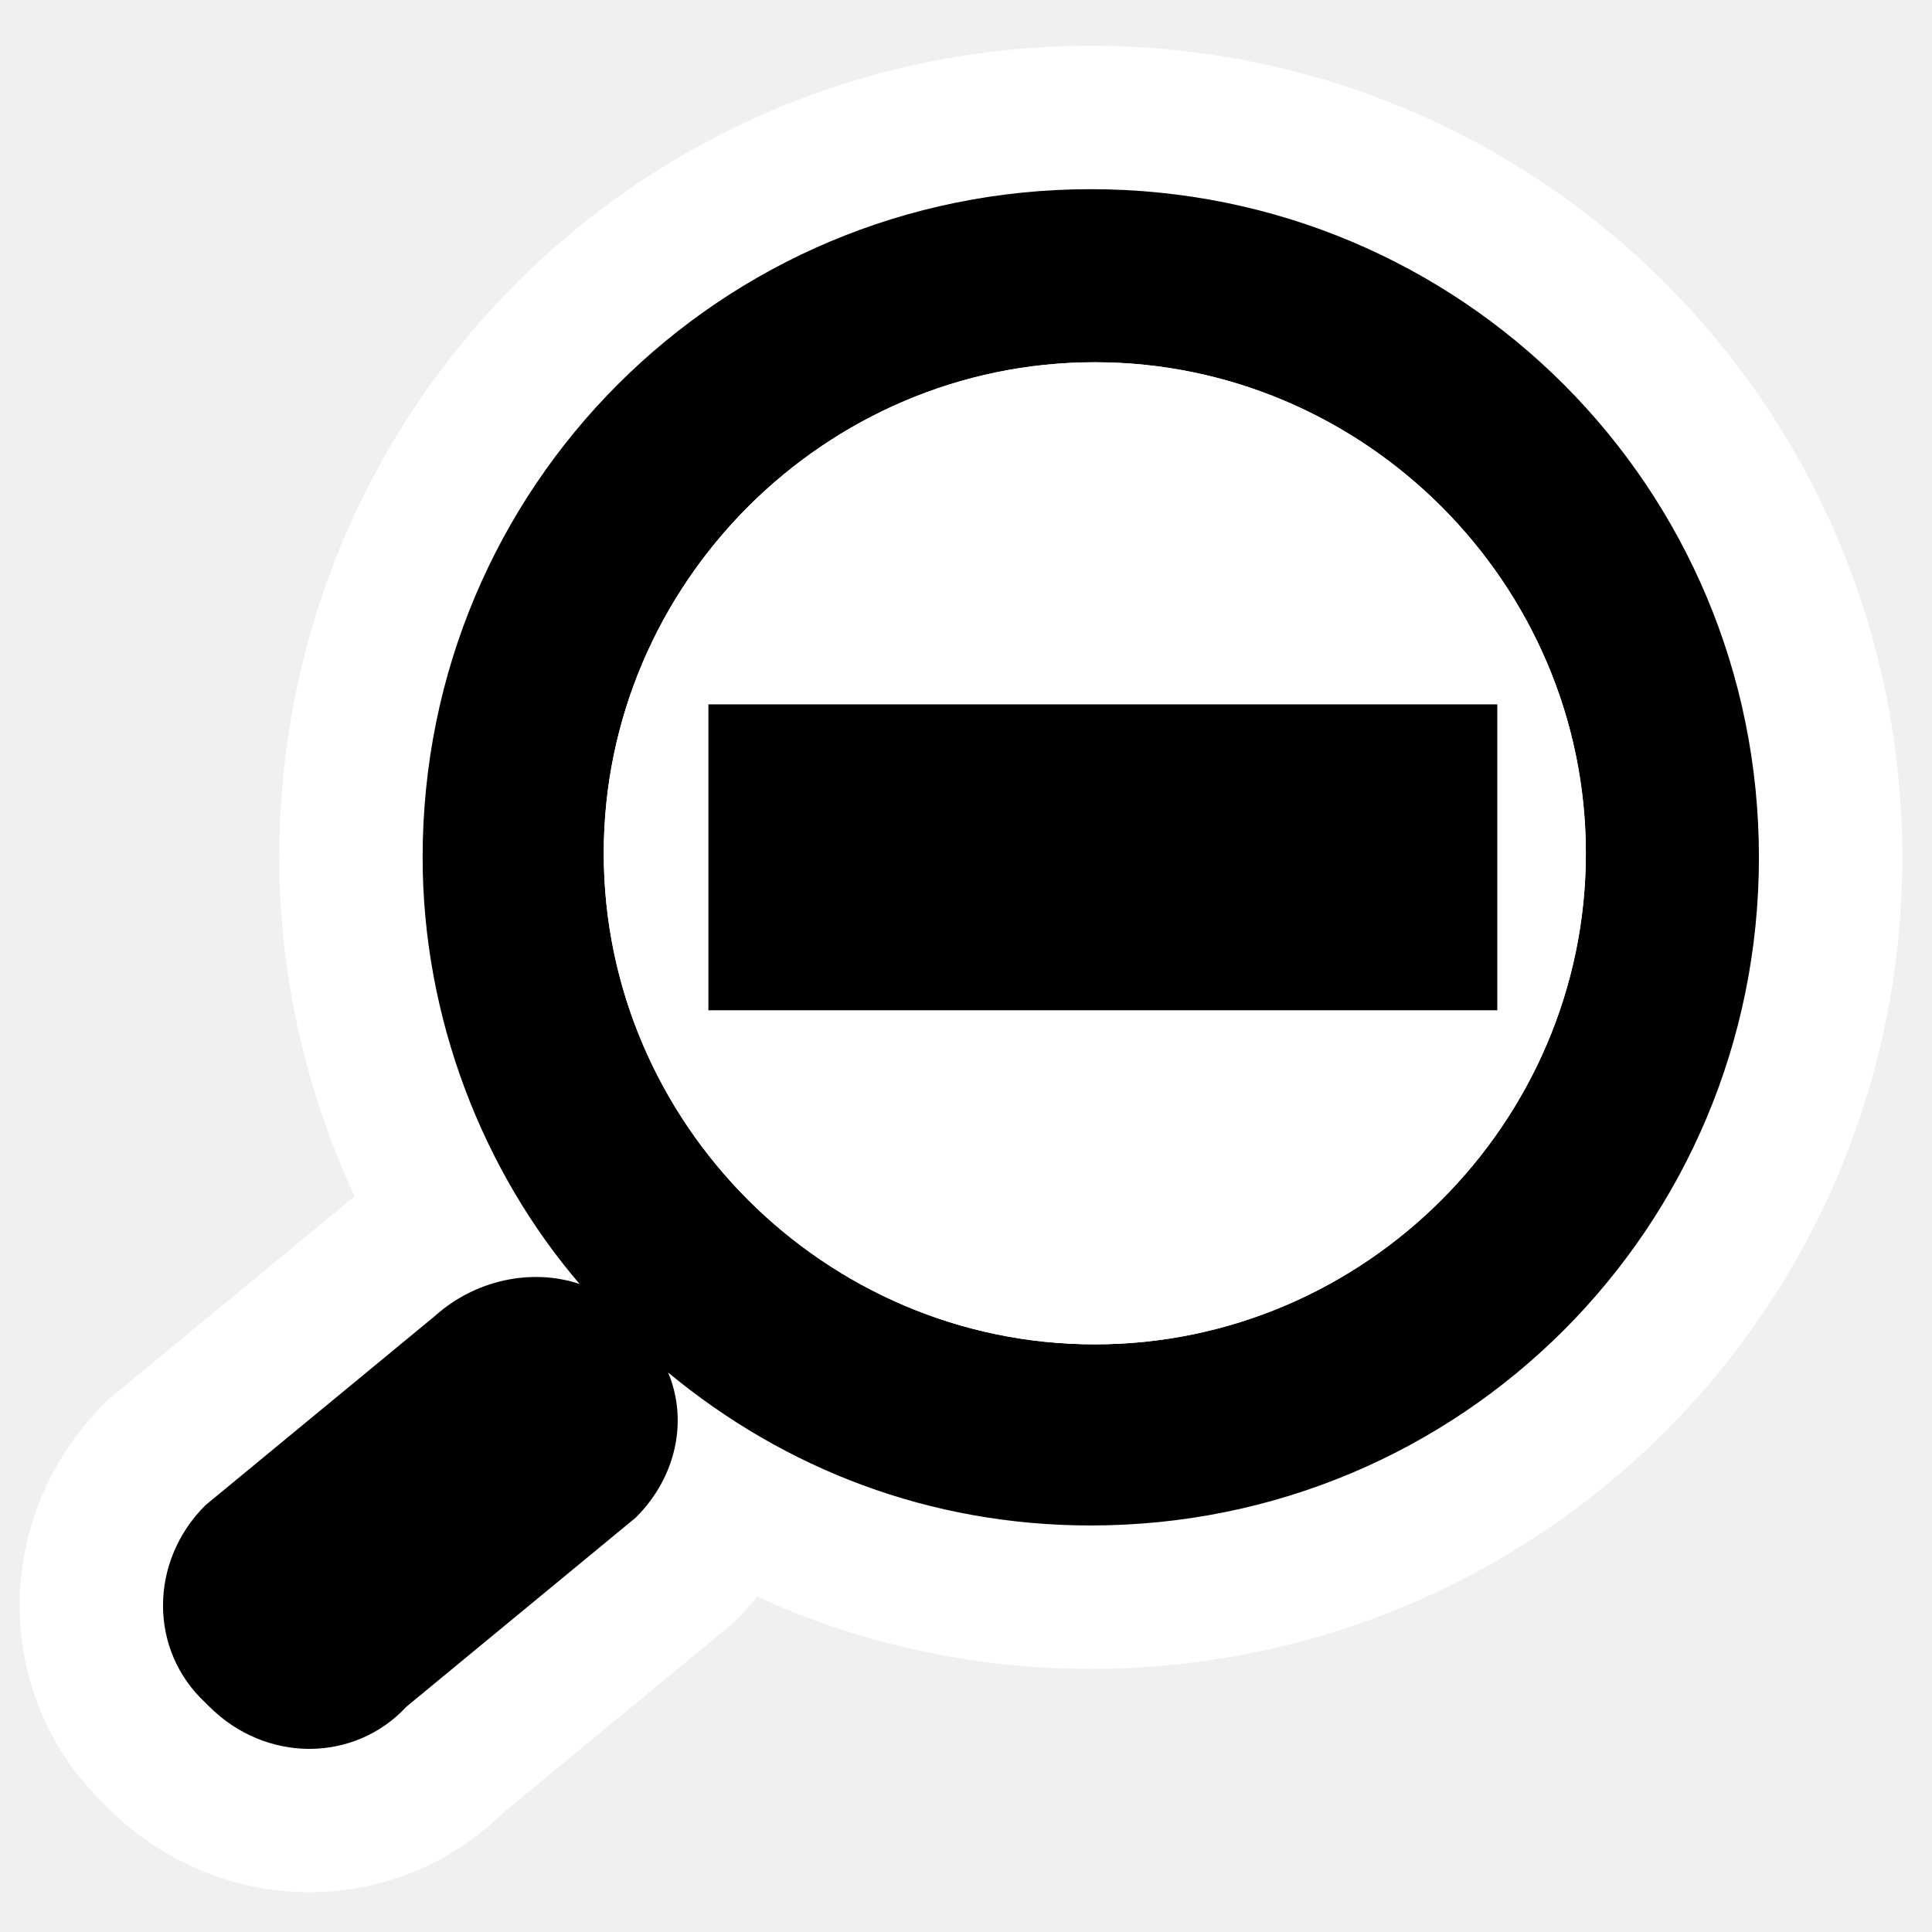
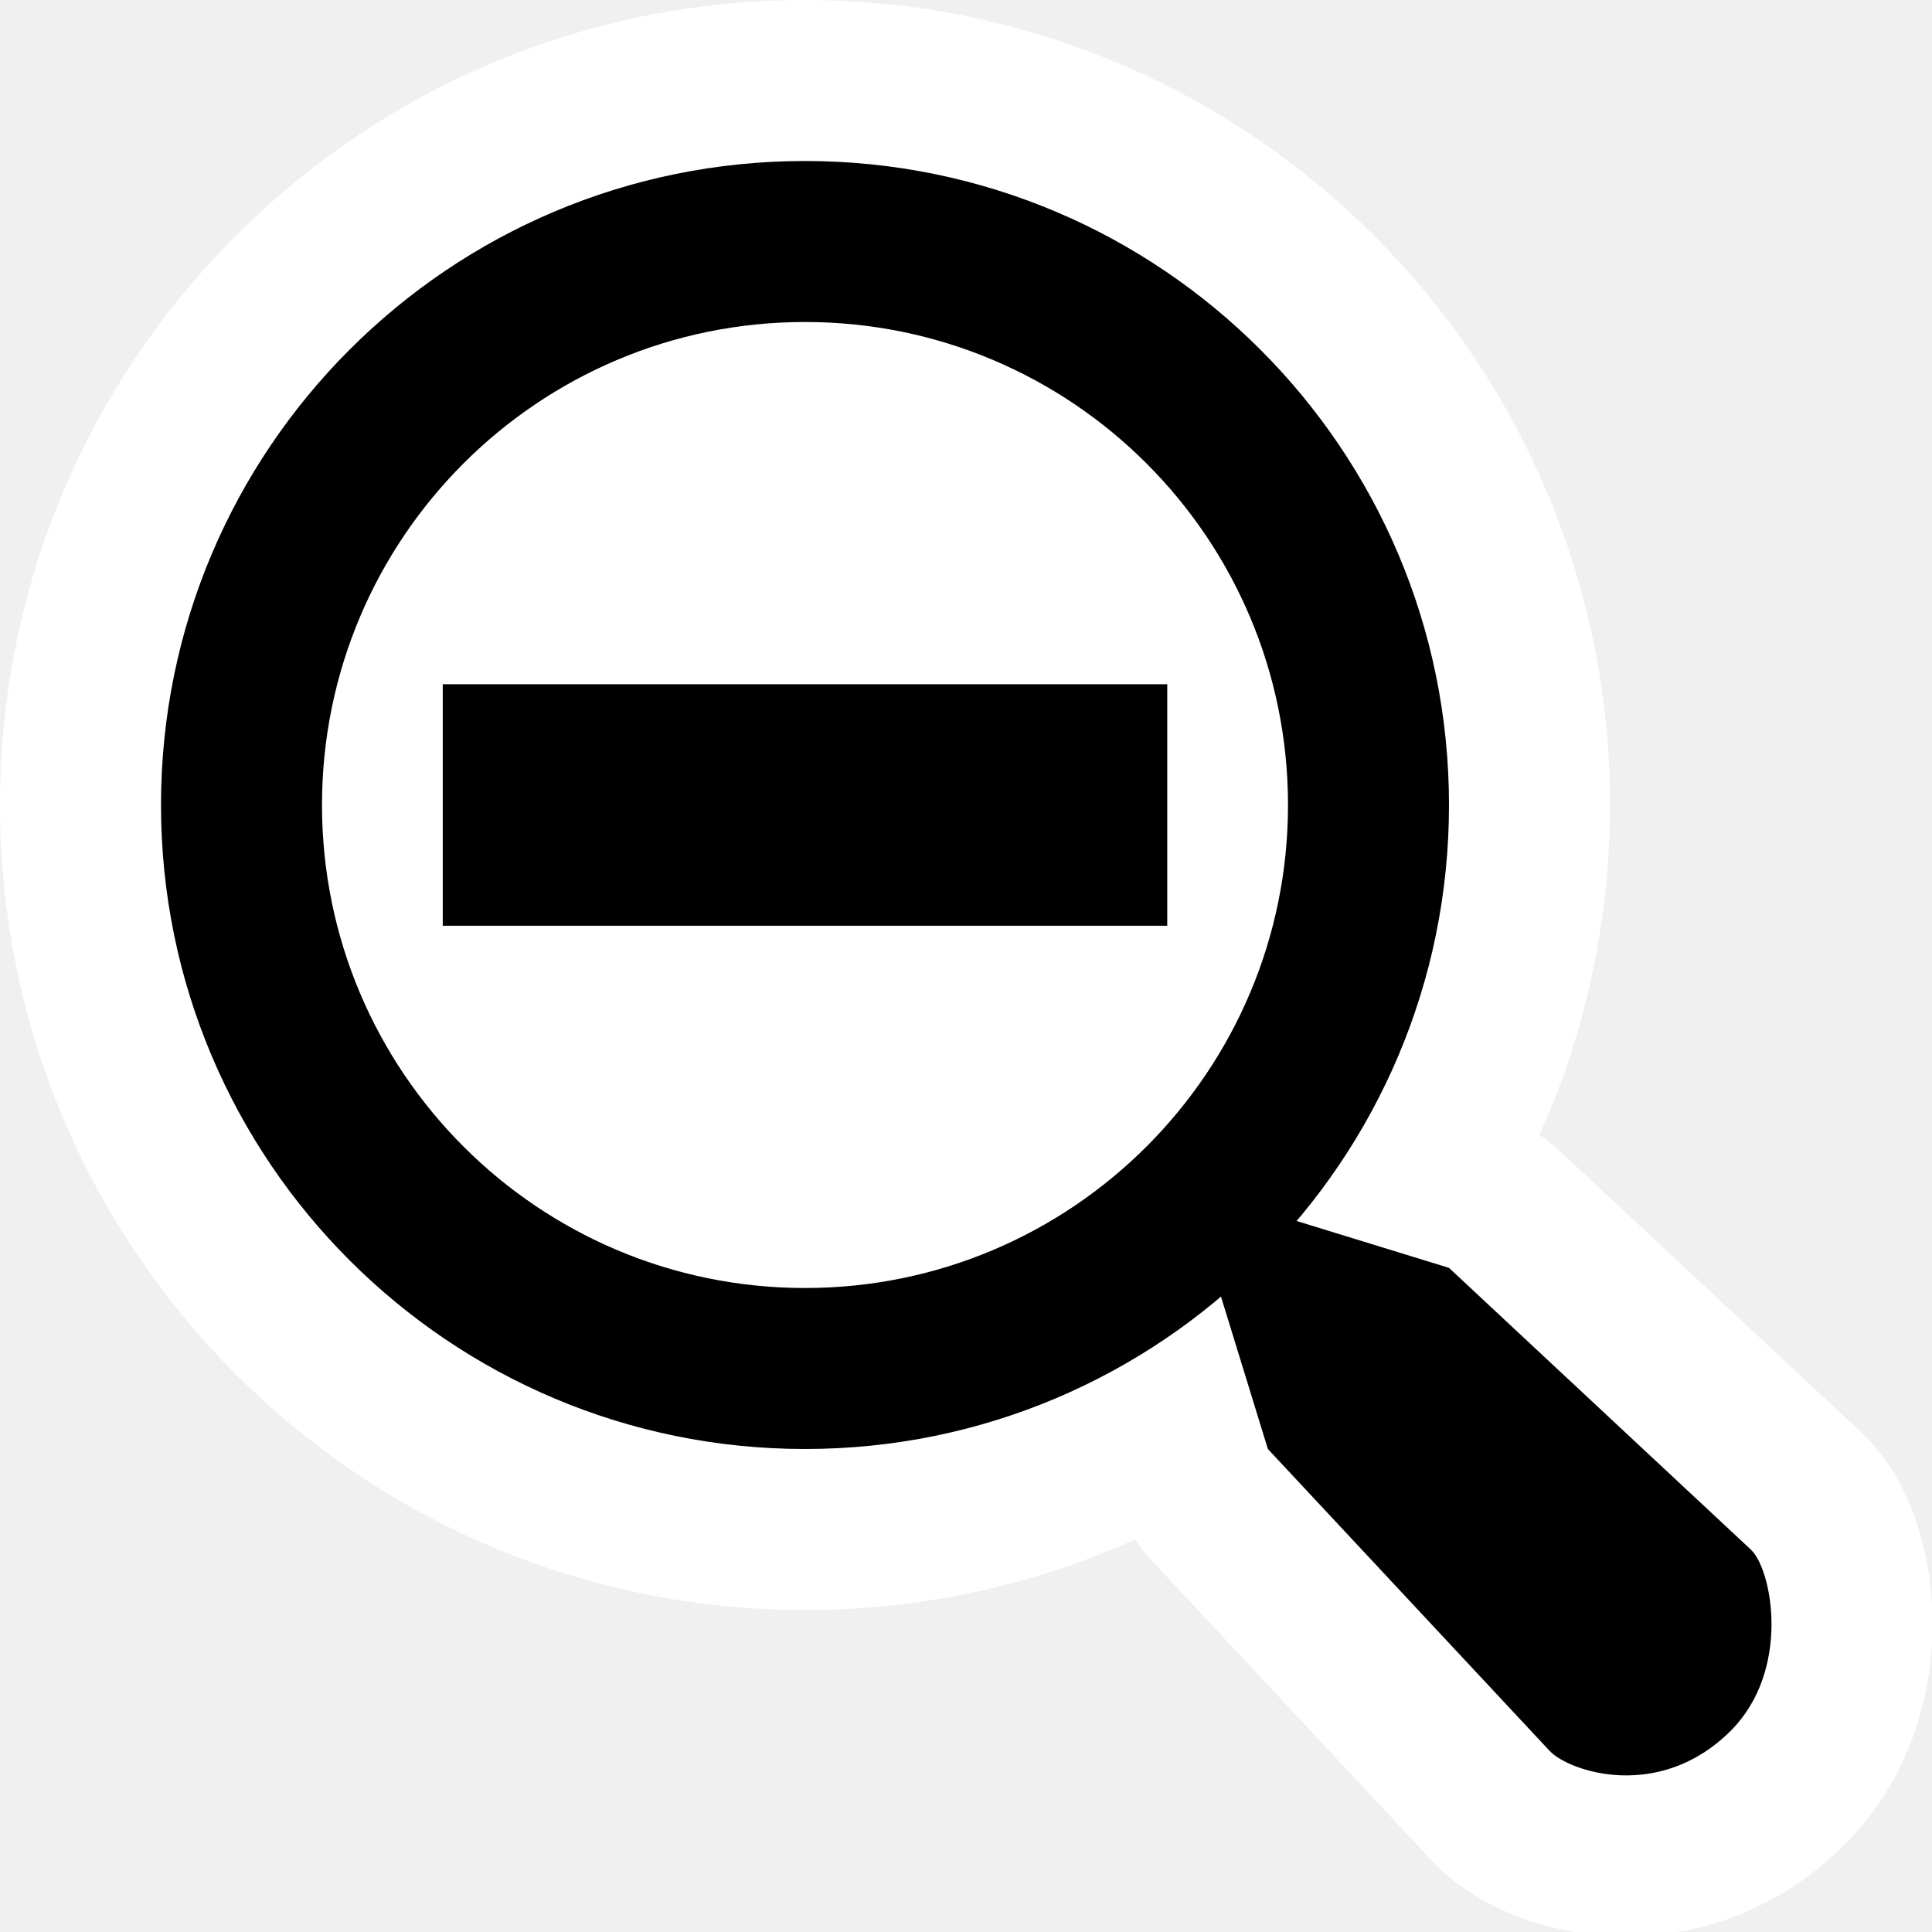
- <svg width="48pt" height="48pt" viewBox="0 0 48 48" xml:space="preserve">
-   <g id="Layer_x0020_4" style="fill-rule:nonzero;clip-rule:nonzero;stroke:#000000;stroke-miterlimit:4;">
-     <g style="stroke:none;">
-       <g>
-         <path style="stroke:#FFFFFF;stroke-width:7.125;stroke-linejoin:round;" d="M5.2,42.4c1.4,1.4,3.6,1.4,4.9,0l5.7-4.7c1-1,1.3-2.4,0.8-3.6c2.9,2.4,6.5,3.8,10.5,3.8c9.2,0,16.6-7.4,16.6-16.6c0-9.2-7.4-16.6-16.6-16.6c-9.2,0-16.6,7.4-16.6,16.6c0,4,1.5,7.8,3.9,10.6c-1.2-0.4-2.6-0.1-3.6,0.8l-5.7,4.7      c-1.4,1.4-1.4,3.6,0,4.9z M15,21.2C15,14.5,20.5,9,27.2,9c6.7,0,12.2,5.5,12.2,12.2c0,6.7-5.5,12.2-12.2,12.2c-6.7,0-12.2-5.5-12.2-12.2z" />
-         <path style="fill:#FFFFFF;stroke:#FFFFFF;stroke-width:7.125;stroke-linejoin:round;" d="M15,21.2c0,6.7,5.5,12.2,12.2,12.2c6.7,0,12.2-5.5,12.2-12.2C39.4,14.5,33.9,9,27.2,9C20.5,9,15,14.5,15,21.2z" />
-       </g>
-       <g>
-         <path d="M5.2,42.4c1.4,1.4,3.6,1.4,4.9,0l5.7-4.7c1-1,1.3-2.4,0.8-3.6c2.9,2.4,6.5,3.8,10.5,3.8c9.2,0,16.6-7.4,16.6-16.6c0-9.2-7.4-16.6-16.6-16.6c-9.2,0-16.6,7.4-16.6,16.6c0,4,1.5,7.8,3.9,10.6c-1.2-0.4-2.6-0.1-3.6,0.8l-5.7,4.7c-1.4,1.4-1.4,3.6,0,4.9z       M15,21.2C15,14.5,20.5,9,27.2,9c6.7,0,12.2,5.5,12.2,12.2c0,6.7-5.5,12.2-12.2,12.2c-6.7,0-12.2-5.5-12.2-12.2z" />
-         <path style="fill:#FFFFFF;" d="M15,21.2c0,6.7,5.5,12.2,12.2,12.2c6.7,0,12.2-5.5,12.2-12.2C39.4,14.5,33.9,9,27.2,9C20.5,9,15,14.5,15,21.2z" />
-       </g>
-       <path d="M17.6,25.1v-7.6h19.6v7.6H17.6z" />
-     </g>
-   </g>
-   <g id="crop_x0020_marks" style="fill-rule:nonzero;clip-rule:nonzero;stroke:#000000;stroke-miterlimit:4;">
-     <path style="fill:none;stroke:none;" d="M48,48H0V0h48v48z" />
+ <svg xmlns="http://www.w3.org/2000/svg" id="svg249" height="48px" width="48px">
+   <defs id="defs3">
+     <linearGradient id="linearGradient15493">
+       <stop style="stop-color:#eeeeec;stop-opacity:1;" offset="0" id="stop15495" />
+       <stop style="stop-color:#ffffff;stop-opacity:1" offset="1" id="stop15497" />
+     </linearGradient>
+     <linearGradient id="linearGradient4919">
+       <stop style="stop-color:#429eff;stop-opacity:1;" offset="0" id="stop4921" />
+       <stop style="stop-color:#0044a7;stop-opacity:1;" offset="1" id="stop4923" />
+     </linearGradient>
+     <linearGradient id="linearGradient2617">
+       <stop id="stop2619" offset="0" style="stop-color:#fbfbfa;stop-opacity:1;" />
+       <stop id="stop2621" offset="1" style="stop-color:#d3d7cf" />
+     </linearGradient>
+     <linearGradient id="linearGradient2698">
+       <stop id="stop2700" offset="0" style="stop-color:#555753" />
+       <stop style="stop-color:#a3a5a2;stop-opacity:1;" offset="0.702" id="stop2706" />
+       <stop id="stop2702" offset="1" style="stop-color:#888a85" />
+     </linearGradient>
+   </defs>
+   <g id="layer5" style="display:inline">
+     <rect style="fill:none;fill-opacity:0.27;stroke:none;stroke-width:4;stroke-linecap:round;stroke-linejoin:round;stroke-miterlimit:4;stroke-dasharray:none;stroke-opacity:1" id="rect1493" width="48" height="48" x="0" y="0" />
+     <path style="fill:#ffffff;fill-opacity:1;stroke:none;stroke-width:4;stroke-linecap:round;stroke-linejoin:round;stroke-miterlimit:4;stroke-dasharray:none;stroke-opacity:1" id="path3244" d="M 40 20 A 20 20 0 1 1  0,20 A 20 20 0 1 1  40 20 z" />
+     <path id="path2682" d="M 29.5,29.5 L 31.5,36 L 38.5,43.5 C 38.982,44.017 41.232,44.768 43,43 C 44.5,41.5 44.033,38.998 43.5,38.5 L 36,31.5 L 29.5,29.5 z " style="color:#000000;fill:#ffffff;fill-opacity:1;fill-rule:nonzero;stroke:#ffffff;stroke-width:8;stroke-linecap:round;stroke-linejoin:round;marker:none;marker-start:none;marker-mid:none;marker-end:none;stroke-miterlimit:4;stroke-dasharray:none;stroke-dashoffset:0;stroke-opacity:1;visibility:visible;display:inline;overflow:visible" />
+     <path style="fill:#000000;fill-opacity:1;stroke:none;stroke-width:4;stroke-linecap:round;stroke-linejoin:round;stroke-miterlimit:4;stroke-dasharray:none;stroke-opacity:1" id="path4119" d="M 36 20 A 16 16 0 1 1  4,20 A 16 16 0 1 1  36 20 z" />
+     <path style="fill:#ffffff;fill-opacity:1;stroke:none;stroke-width:4;stroke-linecap:round;stroke-linejoin:round;stroke-miterlimit:4;stroke-dasharray:none;stroke-opacity:1" id="path4994" d="M 32 20 A 12 12 0 1 1  8,20 A 12 12 0 1 1  32 20 z" />
+     <path style="color:#000000;fill:#000000;fill-opacity:1;fill-rule:nonzero;stroke:none;stroke-width:8;stroke-linecap:round;stroke-linejoin:round;marker:none;marker-start:none;marker-mid:none;marker-end:none;stroke-miterlimit:4;stroke-dasharray:none;stroke-dashoffset:0;stroke-opacity:1;visibility:visible;display:inline;overflow:visible" d="M 29.5,29.5 L 31.5,36 L 38.5,43.5 C 38.982,44.017 41.232,44.768 43,43 C 44.5,41.5 44.033,38.998 43.5,38.5 L 36,31.5 L 29.5,29.5 z " id="path15511" />
+     <rect style="fill:none;fill-opacity:1;stroke:none;stroke-width:8;stroke-linecap:round;stroke-linejoin:round;stroke-miterlimit:4;stroke-dasharray:none;stroke-opacity:1" id="rect17259" width="17" height="17" x="11.5" y="11.5" />
+     <path style="fill:none;fill-opacity:0.75;fill-rule:evenodd;stroke:#000000;stroke-width:6;stroke-linecap:butt;stroke-linejoin:miter;stroke-opacity:1;stroke-miterlimit:4;stroke-dasharray:none" d="M 29,20 L 11,20" id="path20757" />
  </g>
</svg>
